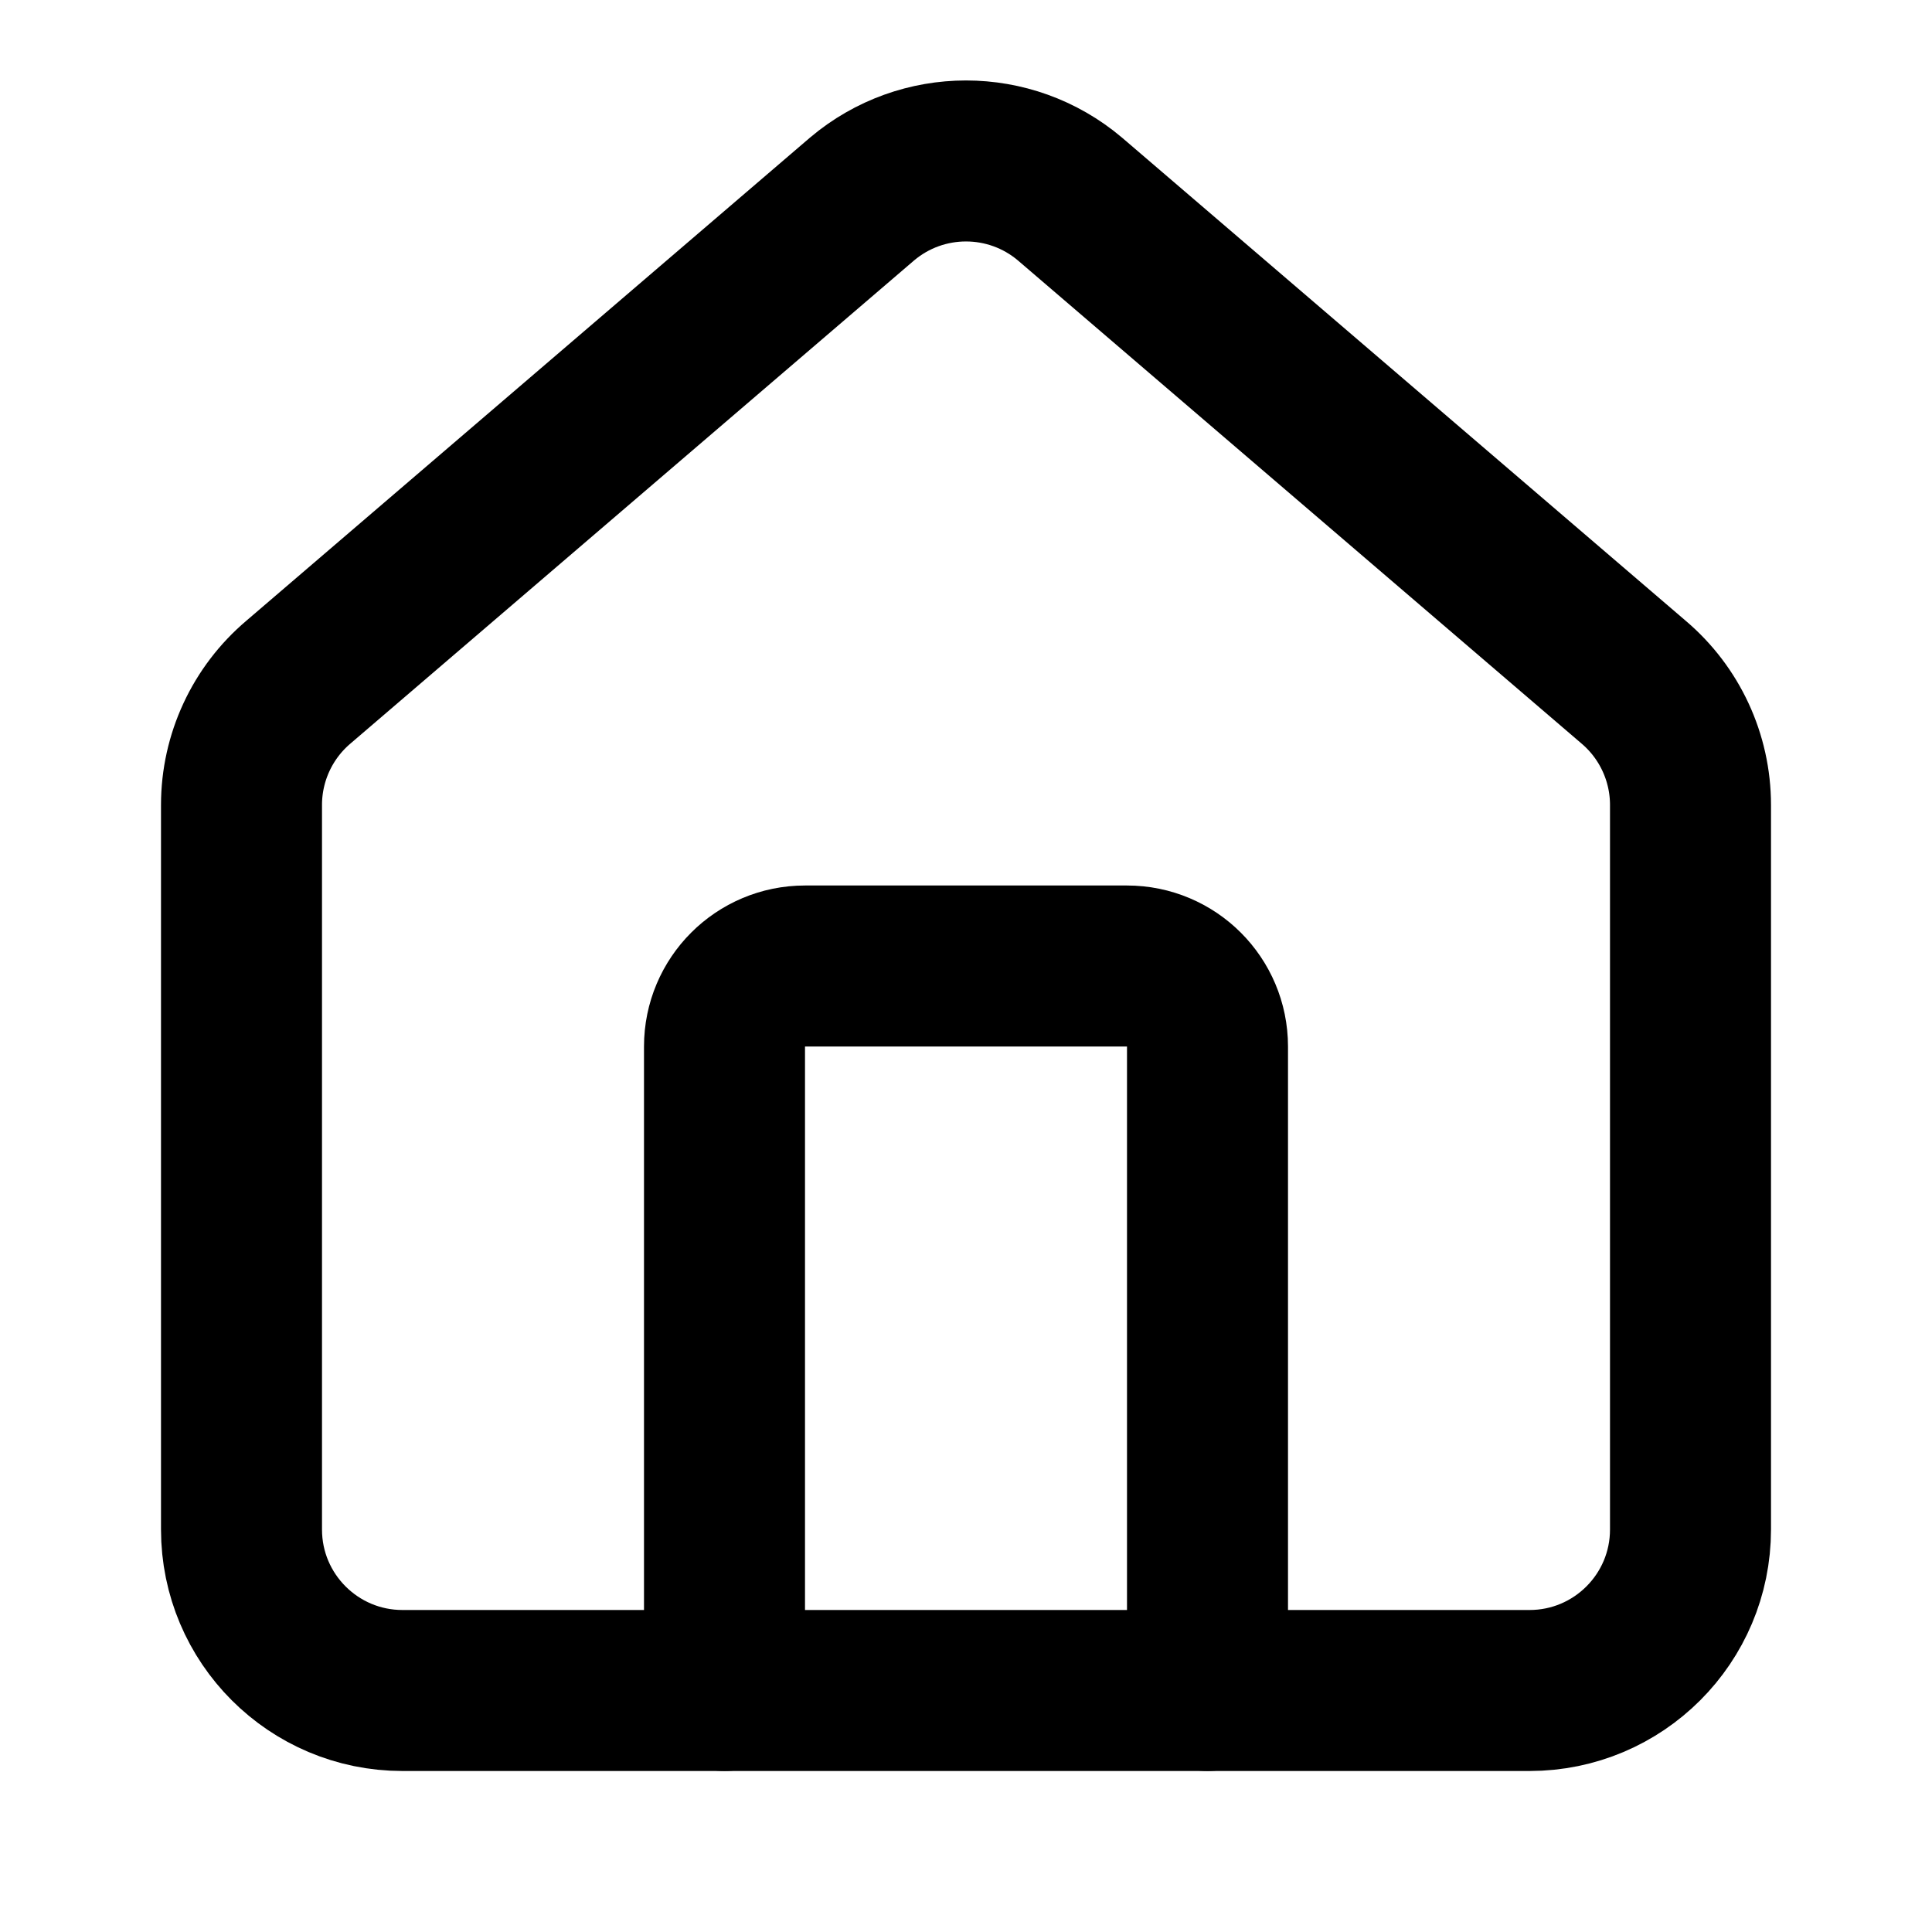
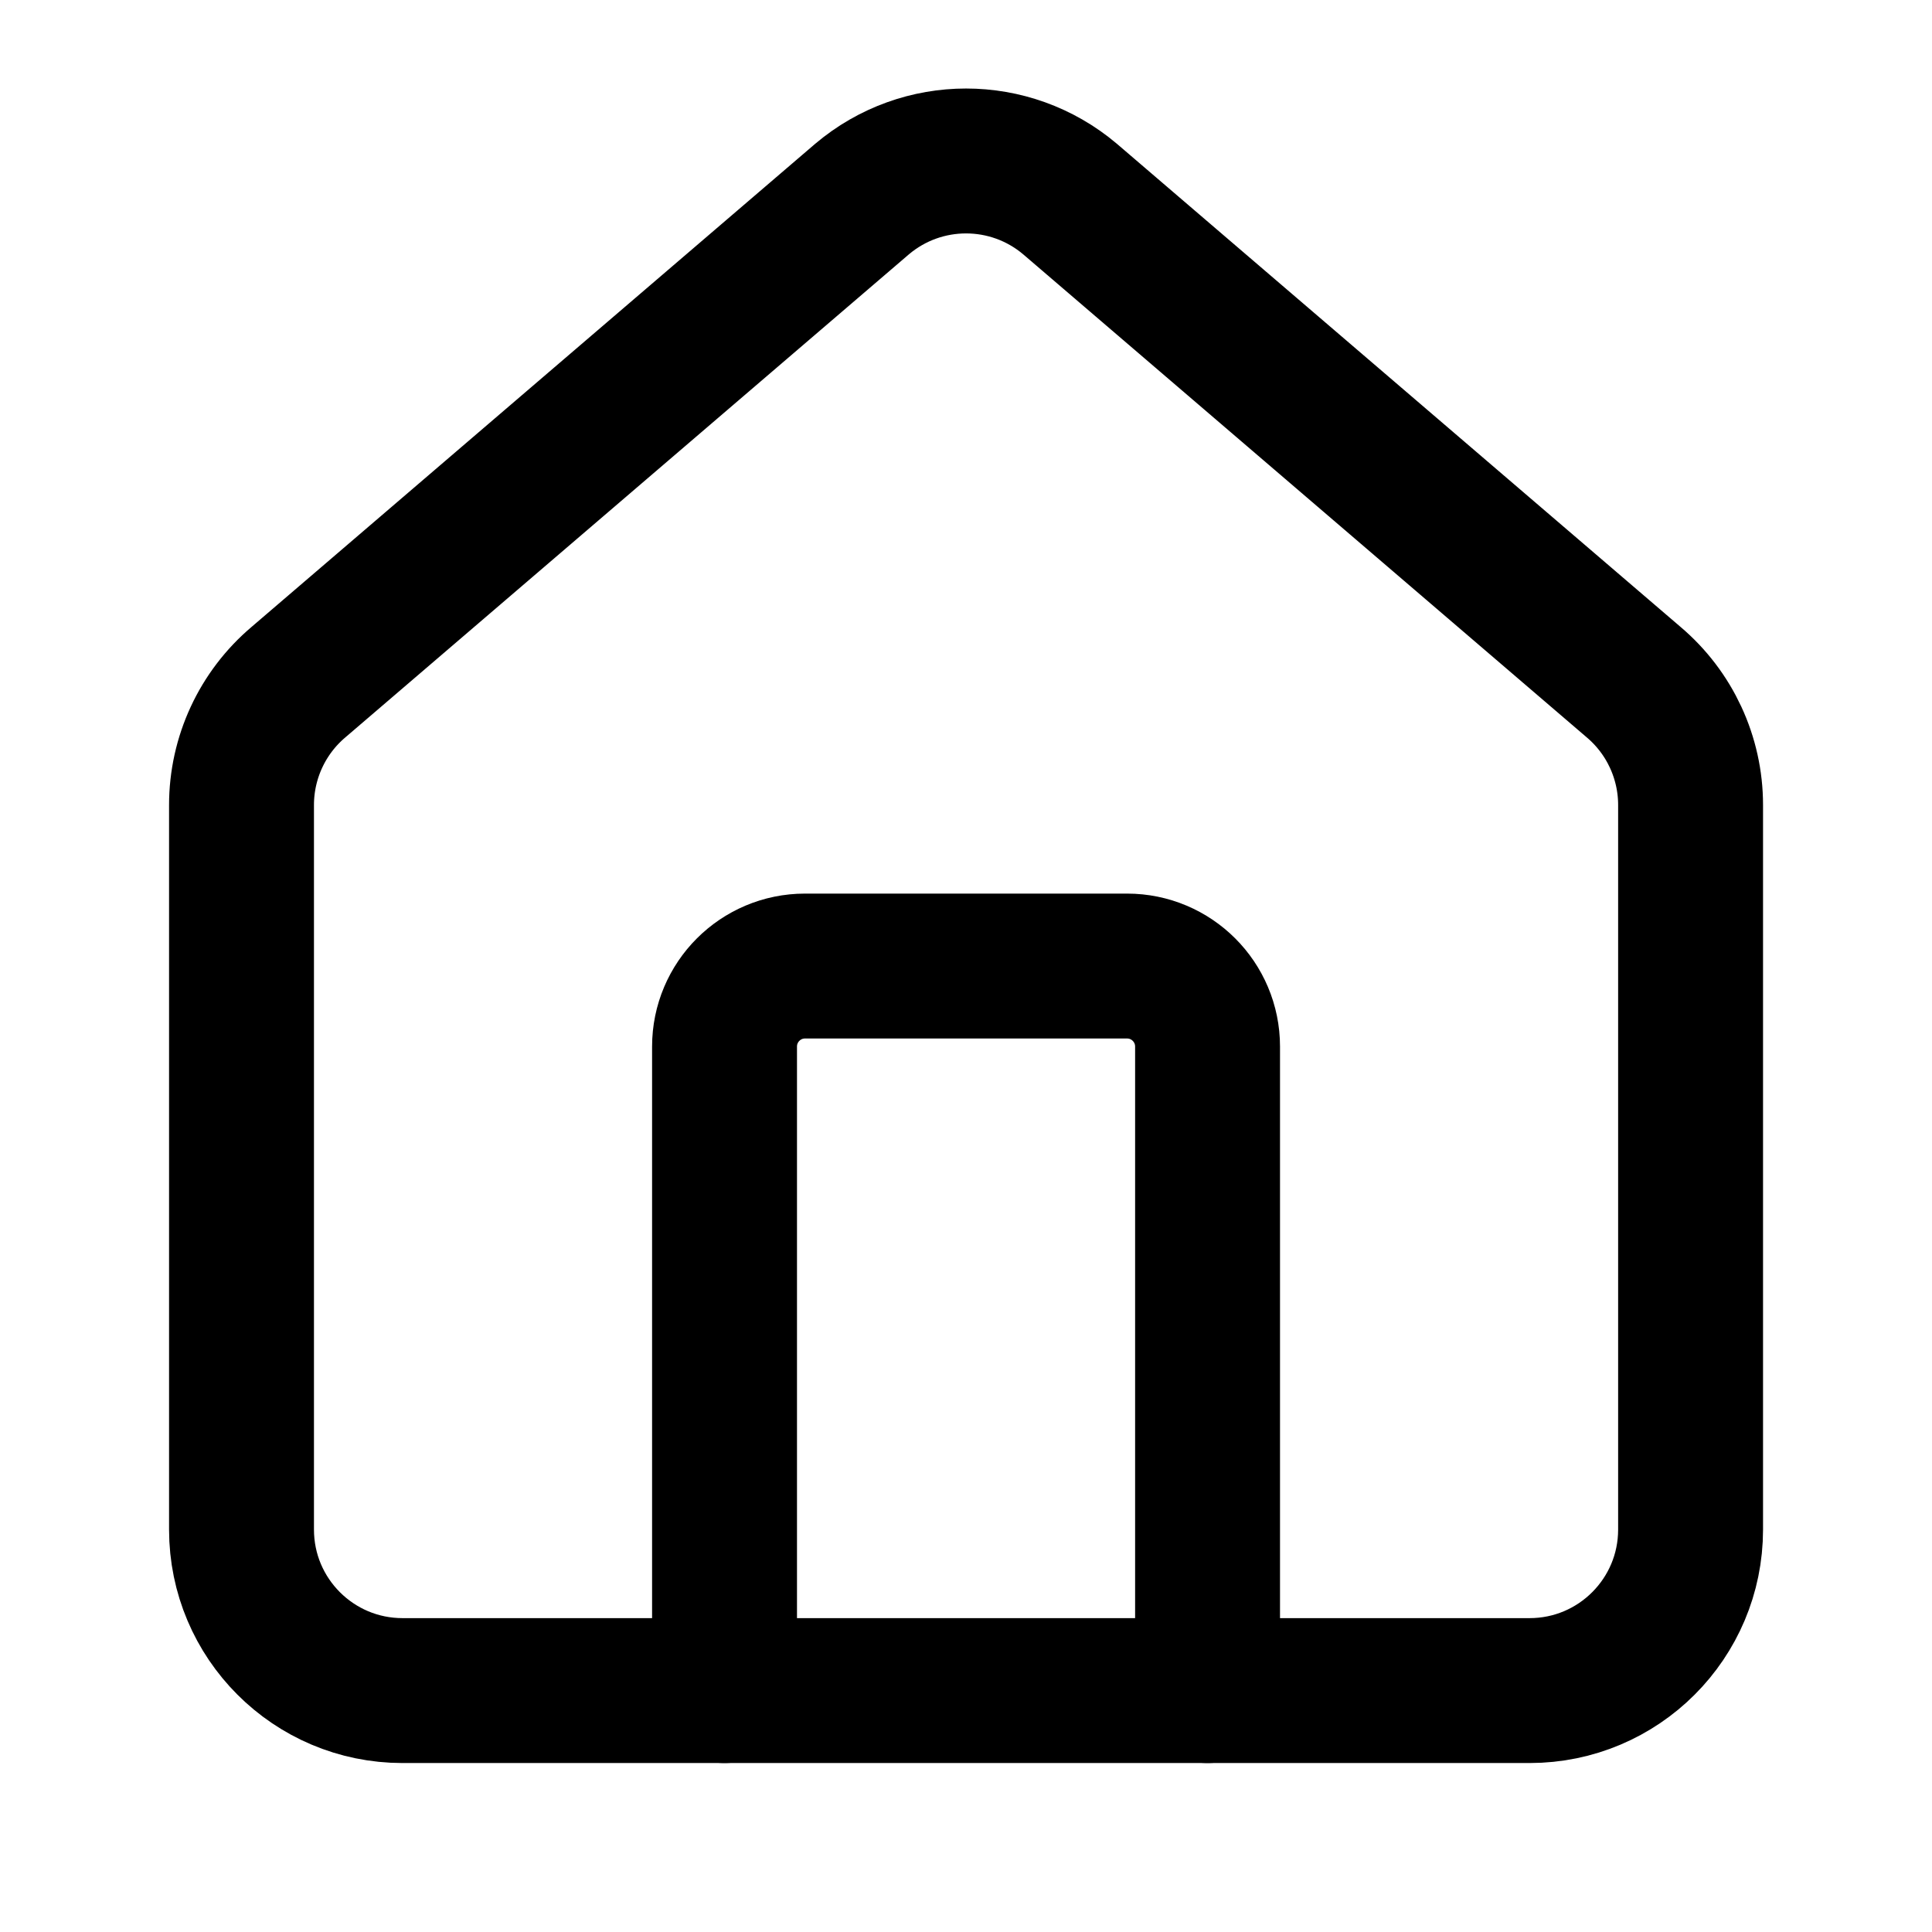
- <svg xmlns="http://www.w3.org/2000/svg" class="lucide lucide-house" width="24" height="24" viewBox="0 0 24 24" fill="none" stroke="currentColor" stroke-width="2" stroke-linecap="round" stroke-linejoin="round">
-   <path d="M15 21v-8a1 1 0 0 0-1-1h-4a1 1 0 0 0-1 1v8" />
-   <path d="M3 10a2 2 0 0 1 .709-1.528l7-6a2 2 0 0 1 2.582 0l7 6A2 2 0 0 1 21 10v9a2 2 0 0 1-2 2H5a2 2 0 0 1-2-2z" />
+ <svg xmlns="http://www.w3.org/2000/svg" width="16" height="16" viewBox="0 0 16 16" fill="none">
+   <g transform="scale(0.6667)" stroke="black" stroke-width="1.8" stroke-linecap="round" stroke-linejoin="round">
+     <path d="M15 21v-8a1 1 0 0 0-1-1h-4a1 1 0 0 0-1 1v8" />
+     <path d="M3 10a2 2 0 0 1 .709-1.528l7-6a2 2 0 0 1 2.582 0l7 6A2 2 0 0 1 21 10v9a2 2 0 0 1-2 2H5a2 2 0 0 1-2-2z" />
+   </g>
</svg>
